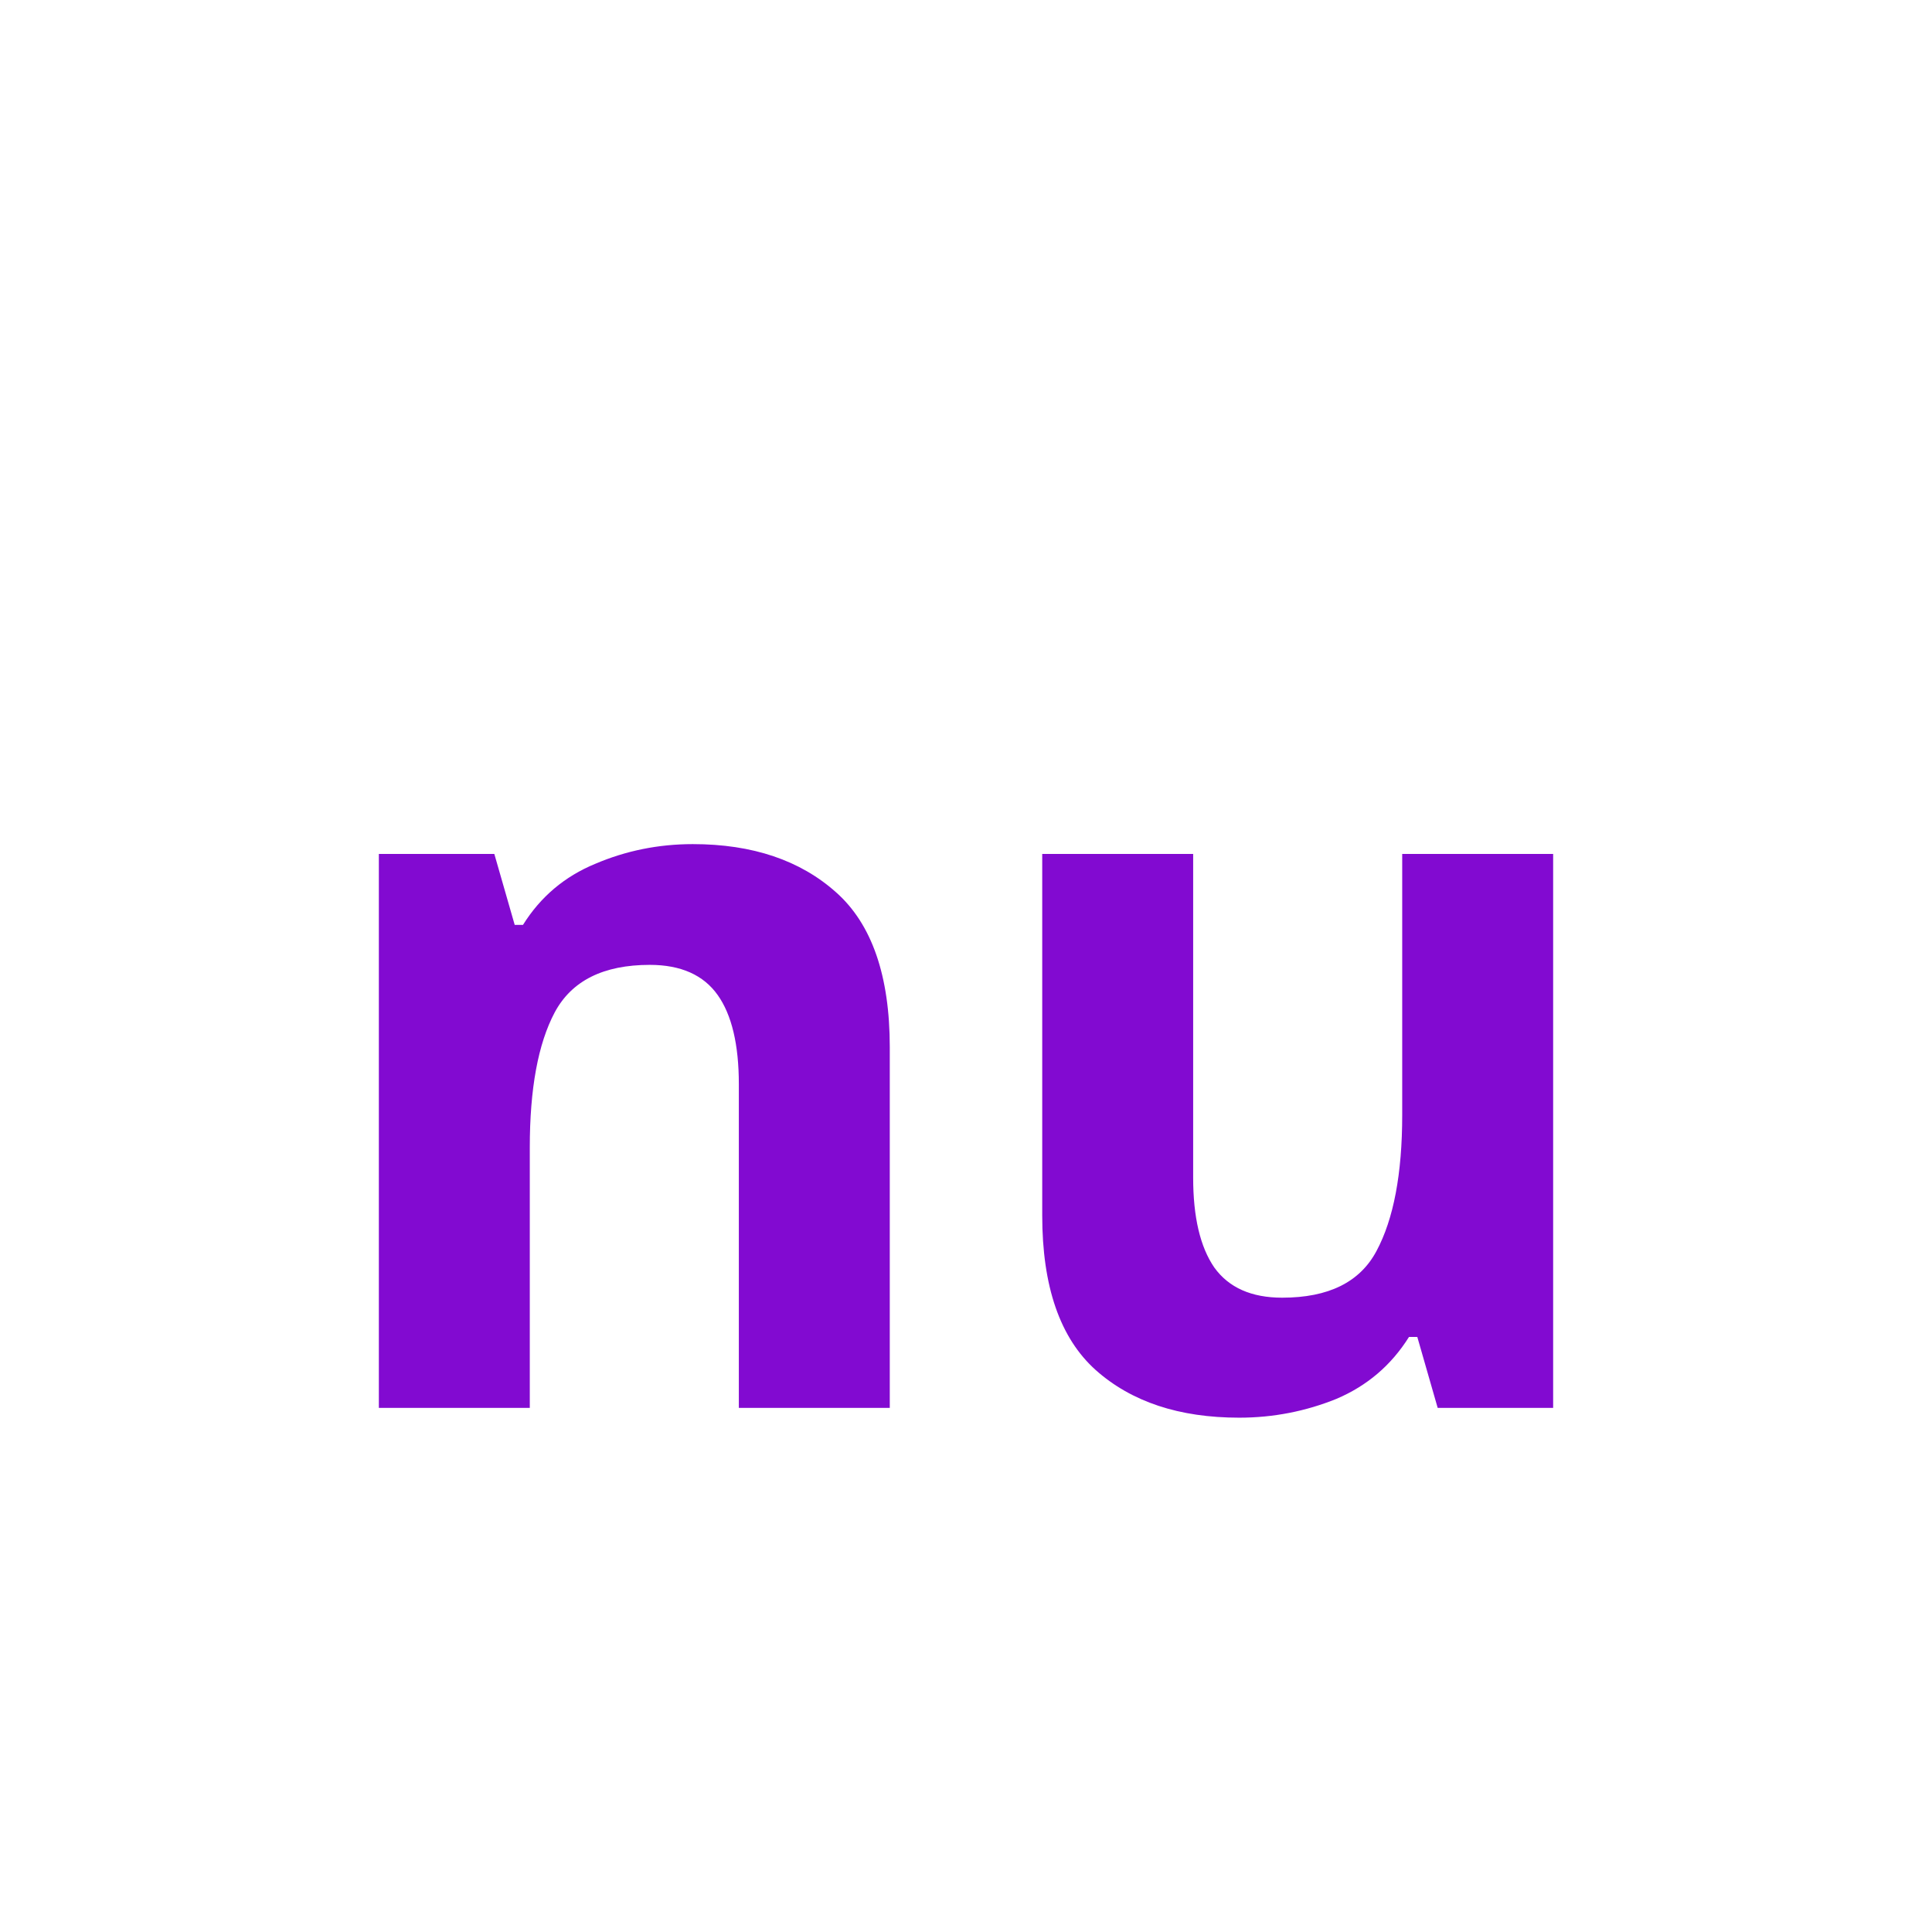
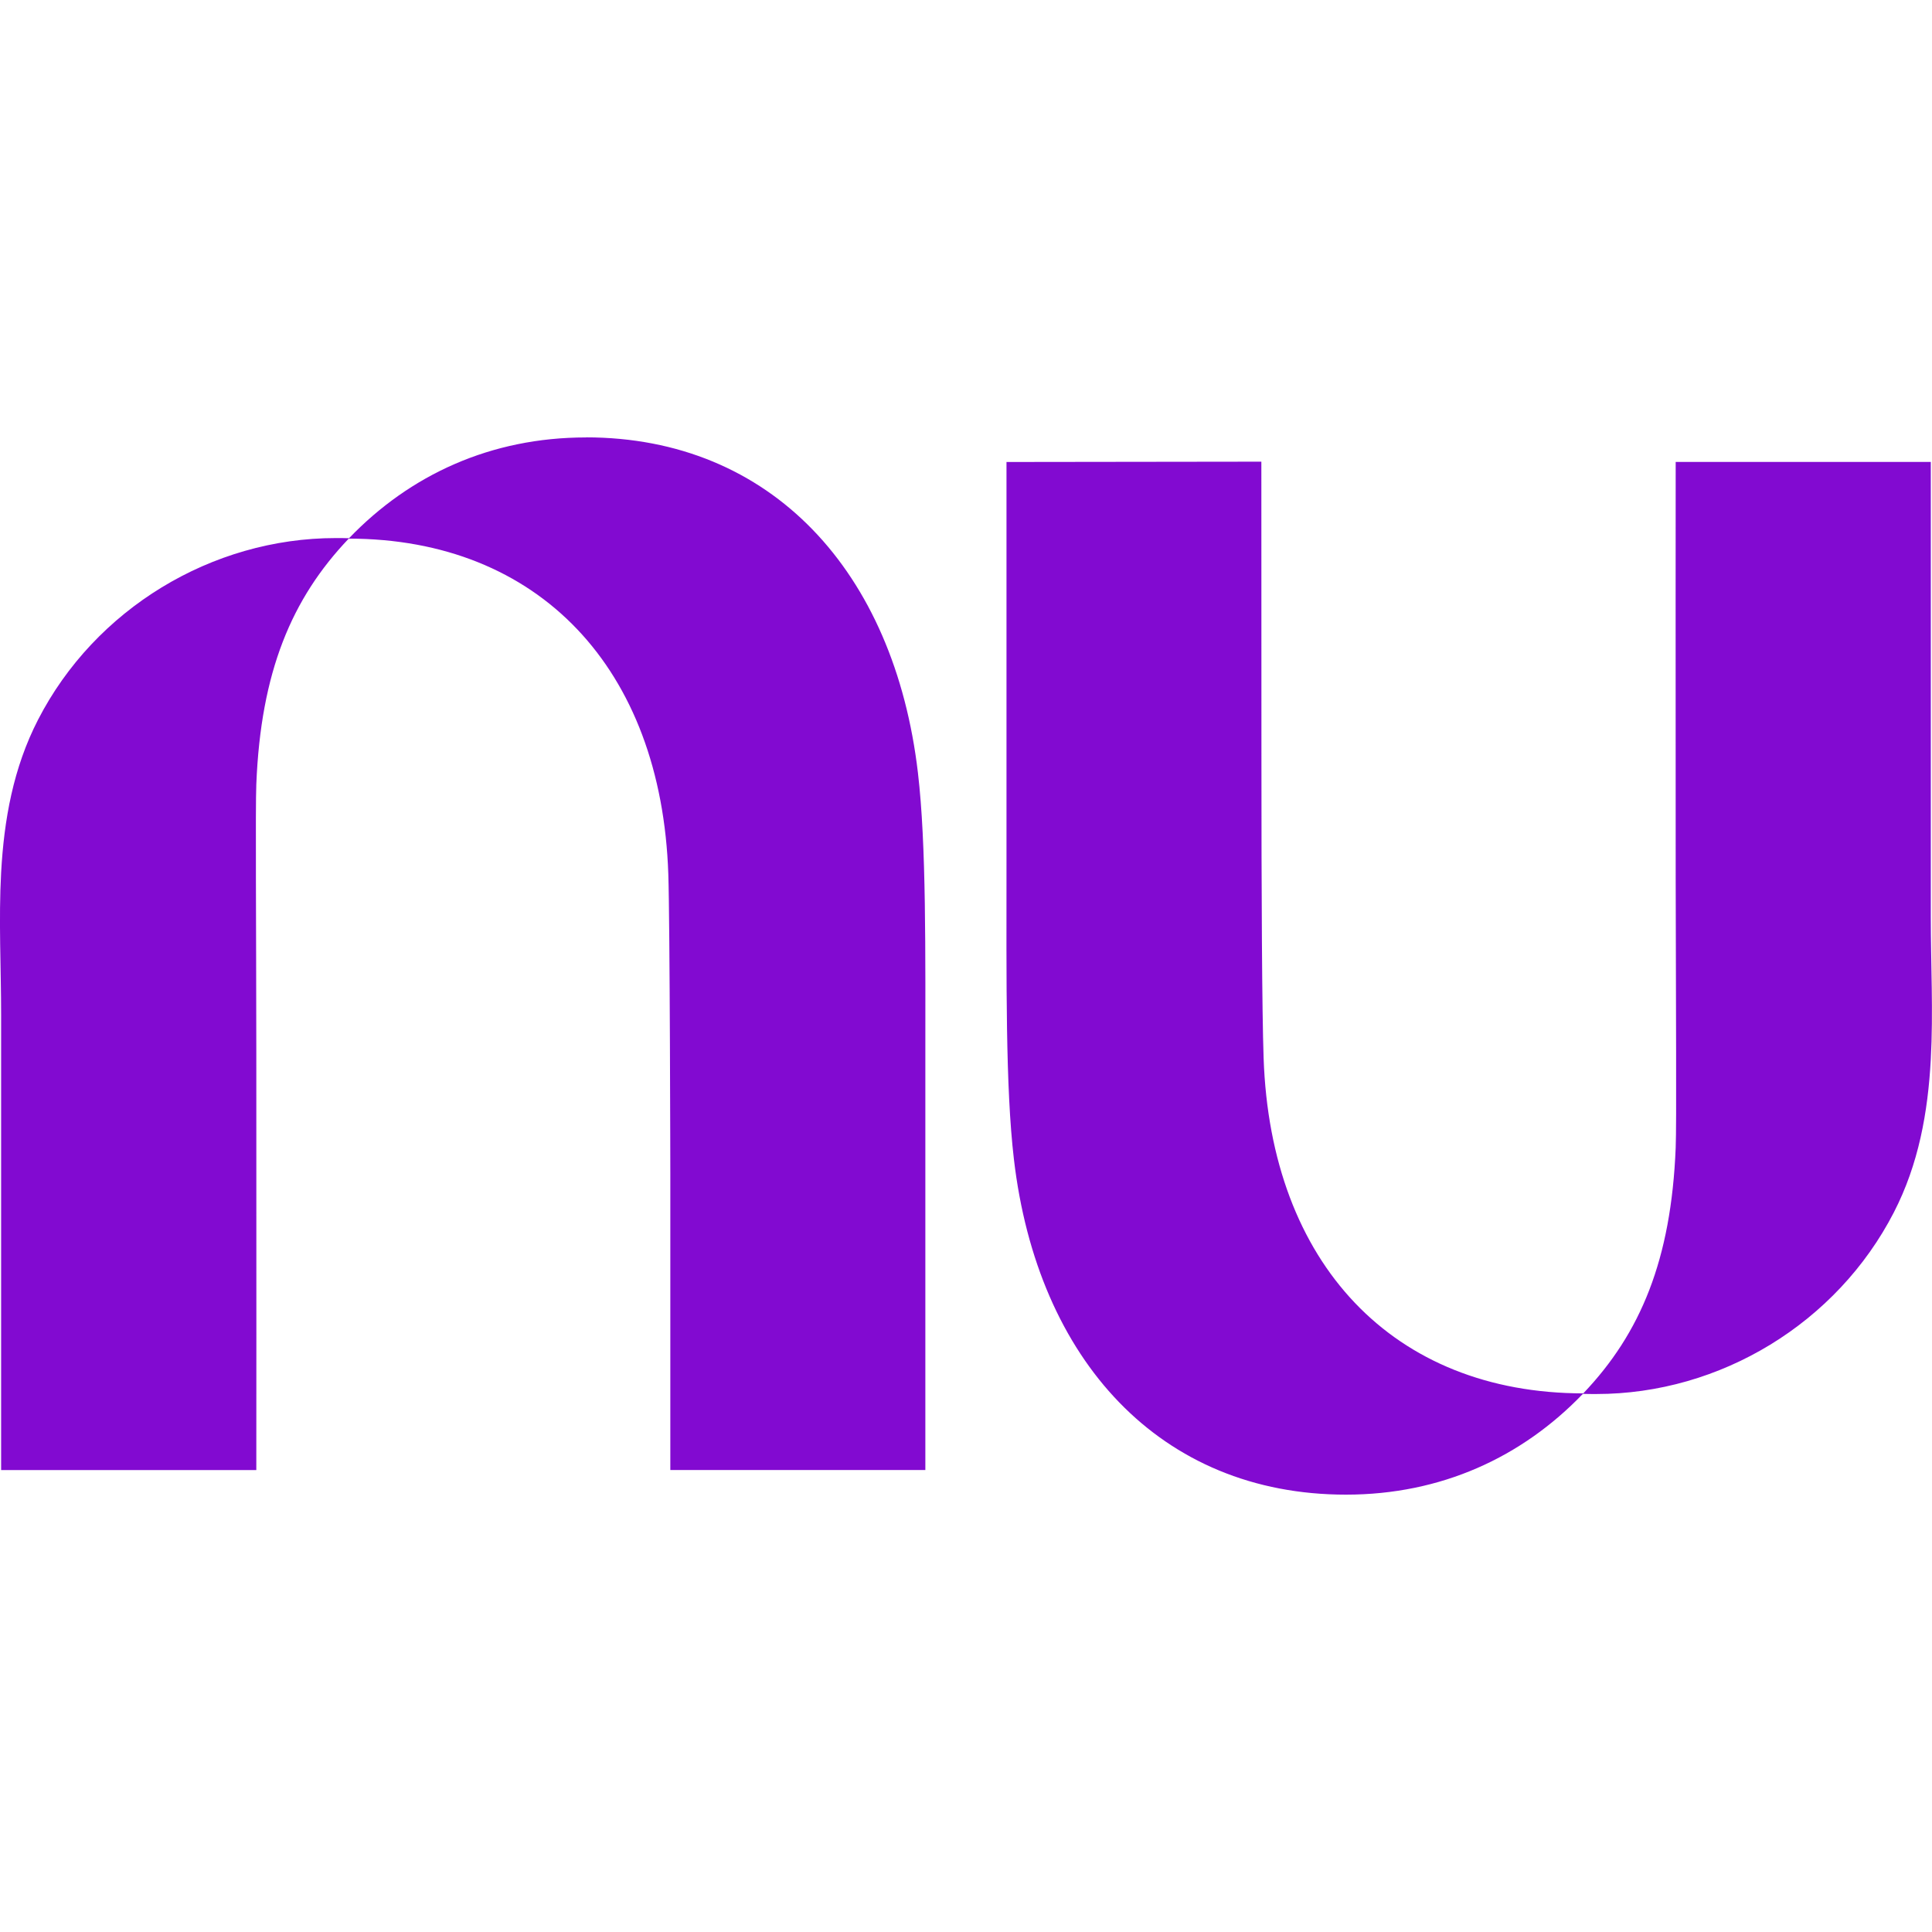
- <svg xmlns="http://www.w3.org/2000/svg" viewBox="0 0 40 40">
-   <text x="20" y="21" text-anchor="middle" dominant-baseline="central" font-family="Onest, system-ui, sans-serif" font-weight="700" font-size="21" fill="#820AD1">nu</text>
+ <svg xmlns="http://www.w3.org/2000/svg" fill="#820AD1" role="img" viewBox="0 0 24 24">
+   <path d="M7.279 5.434c-1.181 0-2.185.463-2.943 1.252h-.002c-.054-.002-.107-.002-.162-.002-1.544 0-2.993.883-3.699 2.256-.309.6-.423 1.244-.459 1.9-.032.589 0 1.186 0 1.77v5.652H3.184s.002-2.784 0-5.178c-.001-1.611-.012-3.047 0-3.342.056-1.394.437-2.305 1.148-3.051 2.358.002 3.885 1.609 3.97 4.168.02.587.025 3.73.025 3.73v3.672h3.168v-4.965c0-1.501.013-2.801-.092-3.695-.292-2.5-1.821-4.168-4.125-4.168zm8.39.301l-3.166.004v4.965c0 1.501-.013 2.801.092 3.695.292 2.5 1.821 4.168 4.125 4.168 1.181 0 2.185-.463 2.943-1.252 0-0.0.002 0.0.002 0 .054.002.109.002.164.002 1.544 0 2.99-.883 3.697-2.256.309-.6.423-1.244.459-1.9.032-.589 0-1.186 0-1.77V5.738H20.816s-.002 2.784 0 5.178c.002 1.611.012 3.047 0 3.342-.056 1.393-.437 2.305-1.148 3.051-2.359-.002-3.885-1.609-3.971-4.168-.02-.587-.027-2.044-.027-3.732Z" />
</svg>
